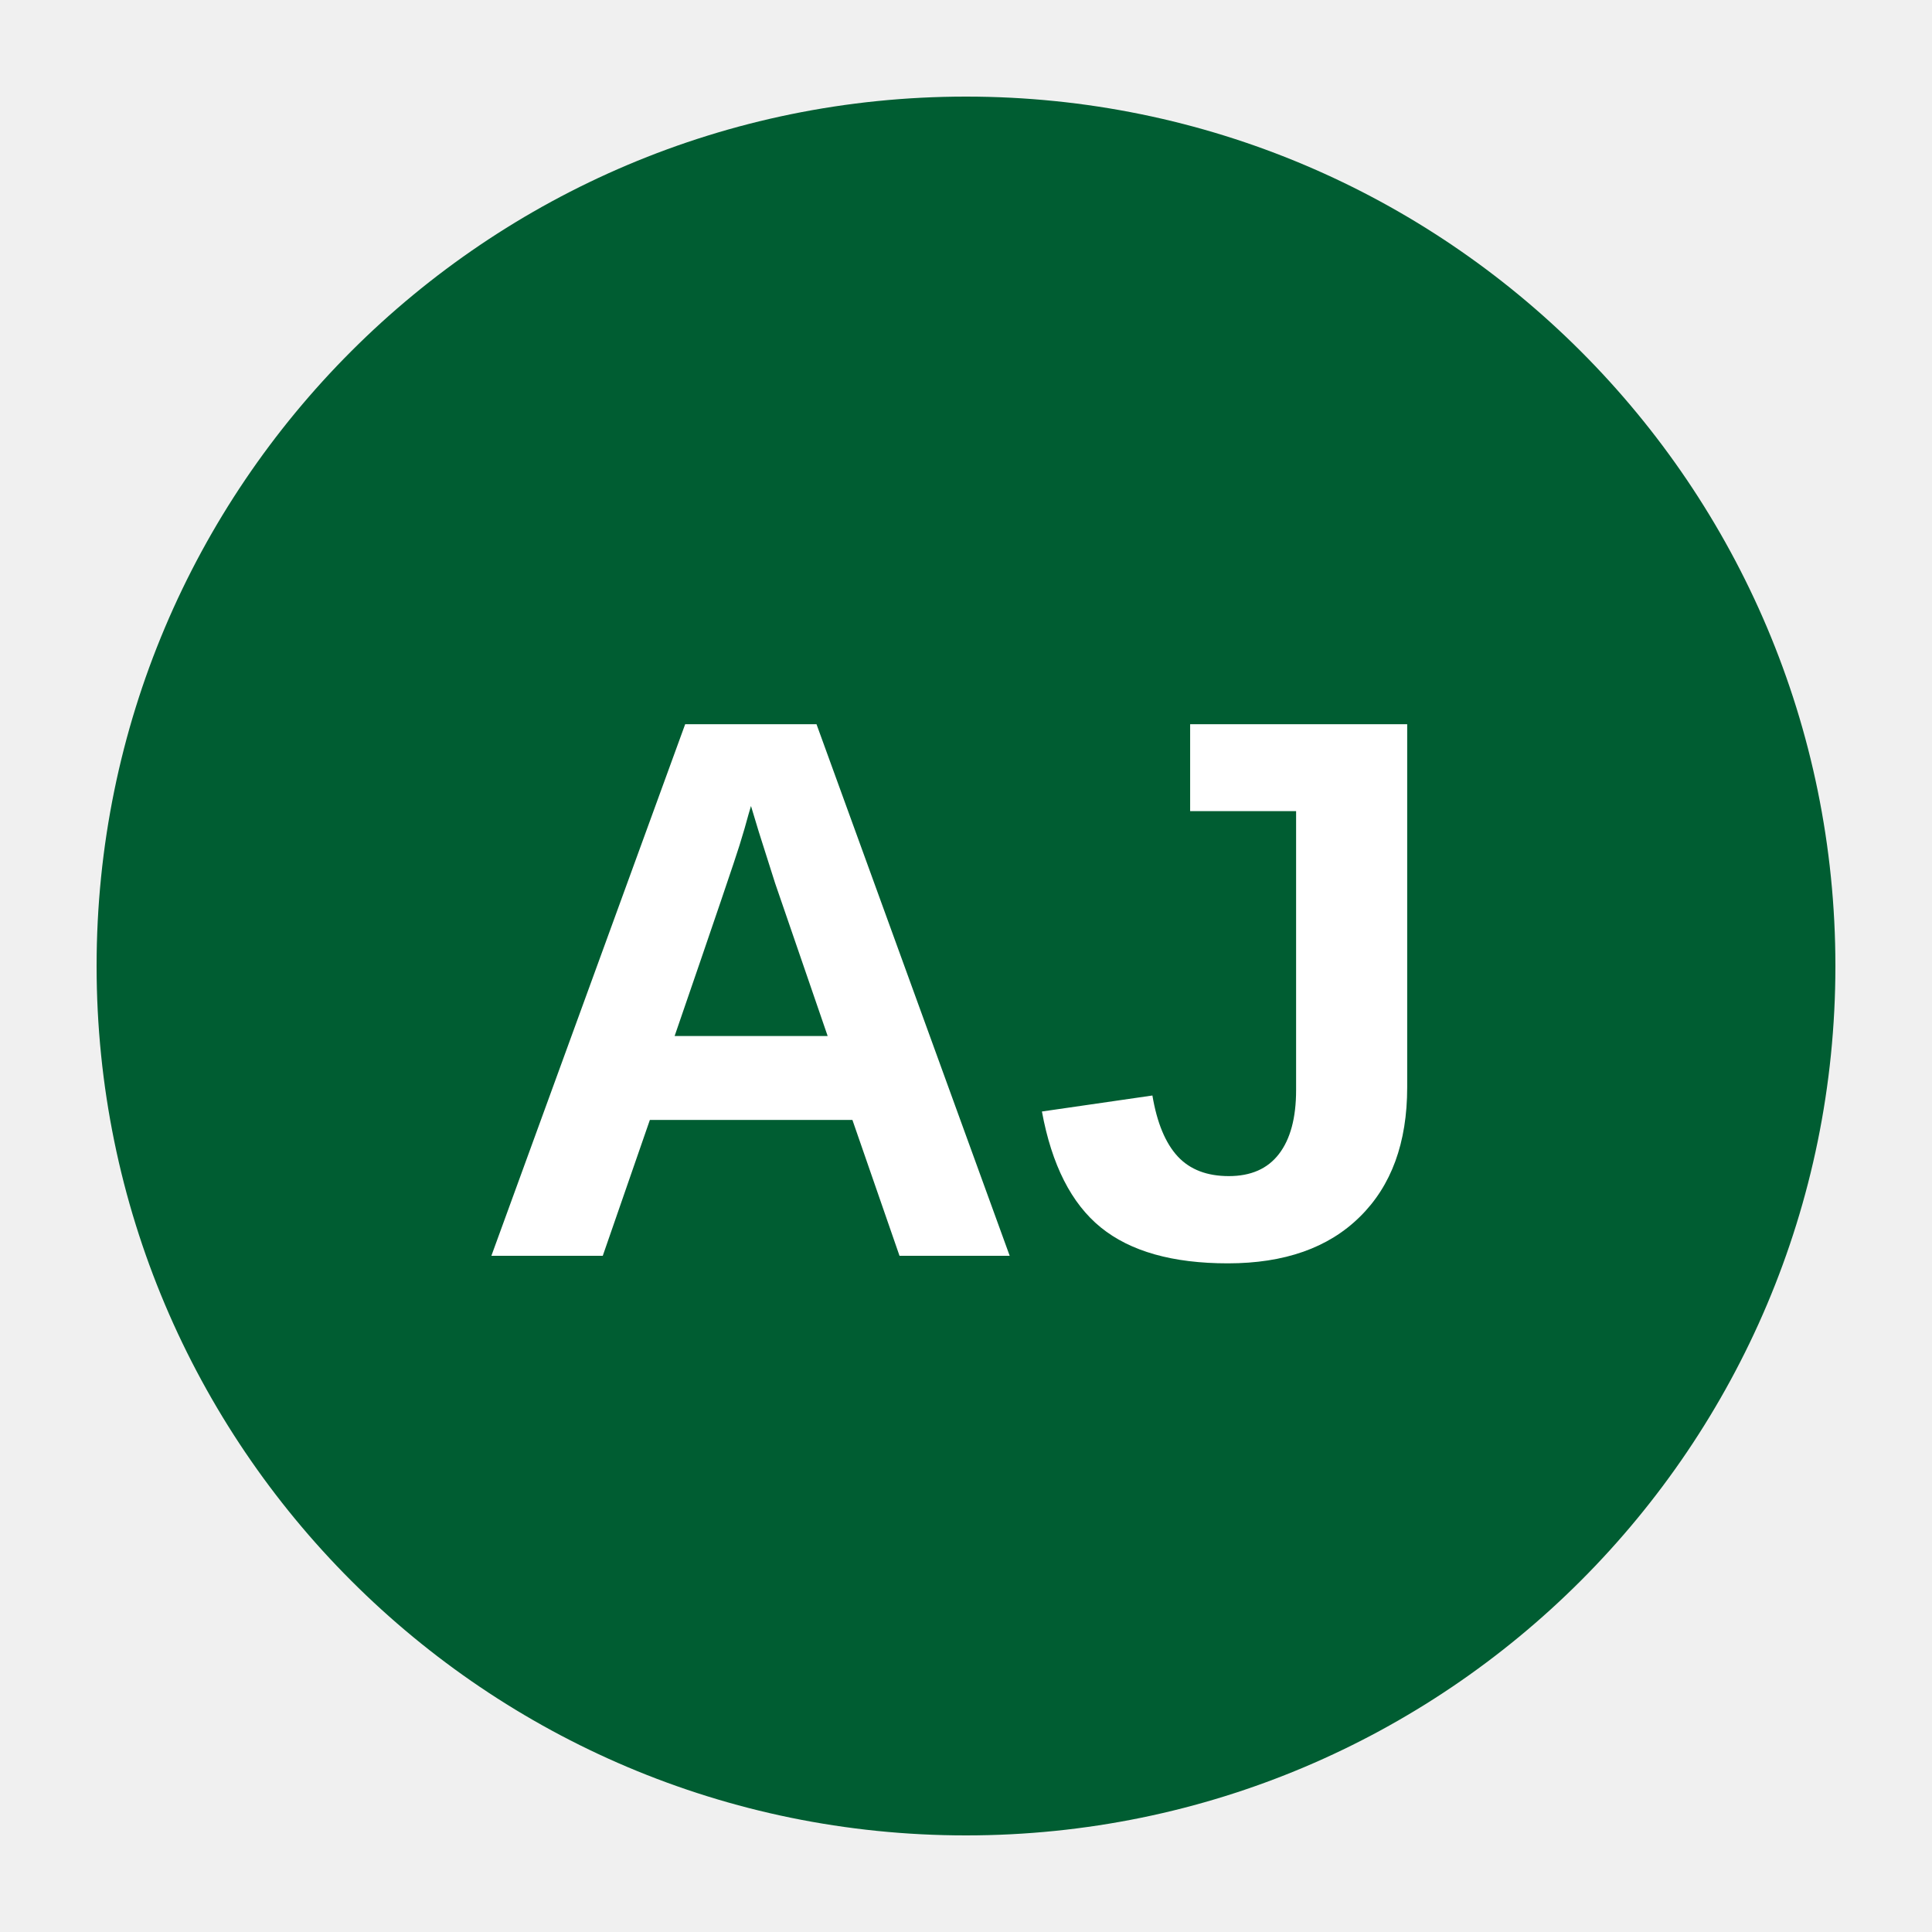
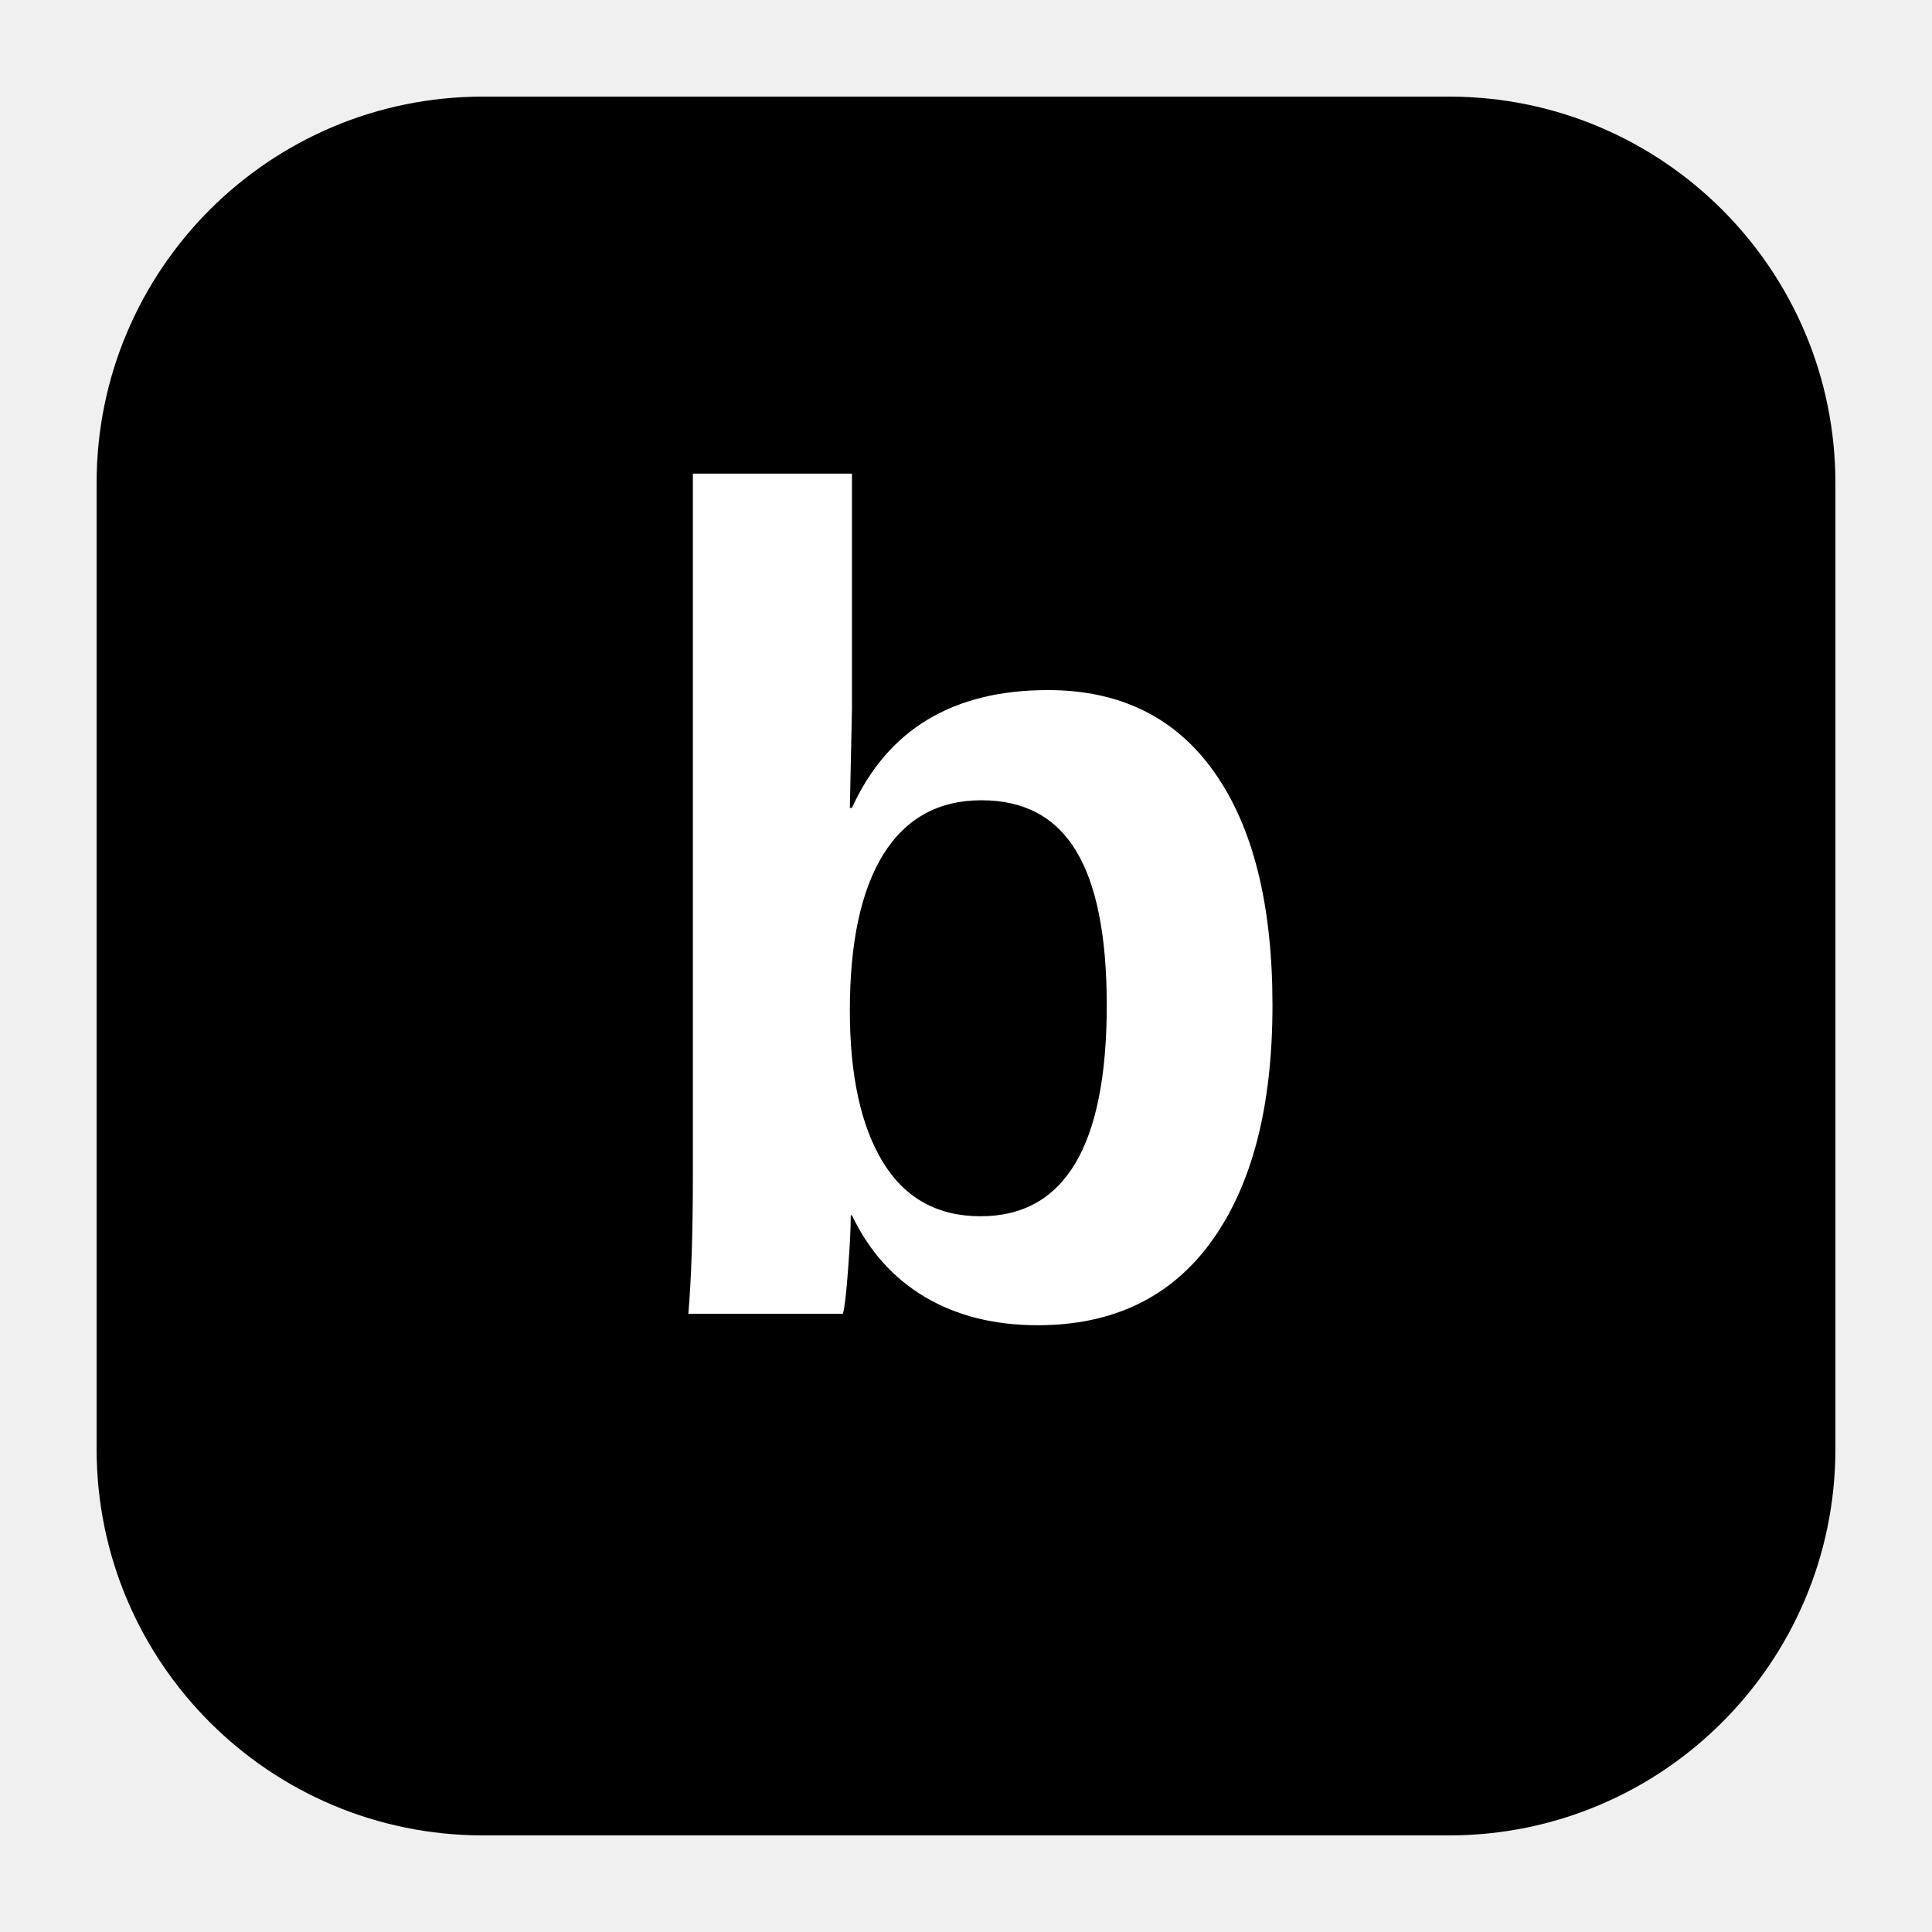
<svg xmlns="http://www.w3.org/2000/svg" viewBox="0 0 100 100">
-   <circle cx="50" cy="50" r="45" fill="#005d32" />
-   <text x="50" y="65" font-family="Arial" font-size="40" font-weight="bold" fill="white" text-anchor="middle">AJ</text>
+   <rect width="90" height="90" x="5" y="5" rx="20" fill="black" />
+   <text x="50" y="68" font-family="Arial" font-size="60" font-weight="900" fill="white" text-anchor="middle">b</text>
</svg>
